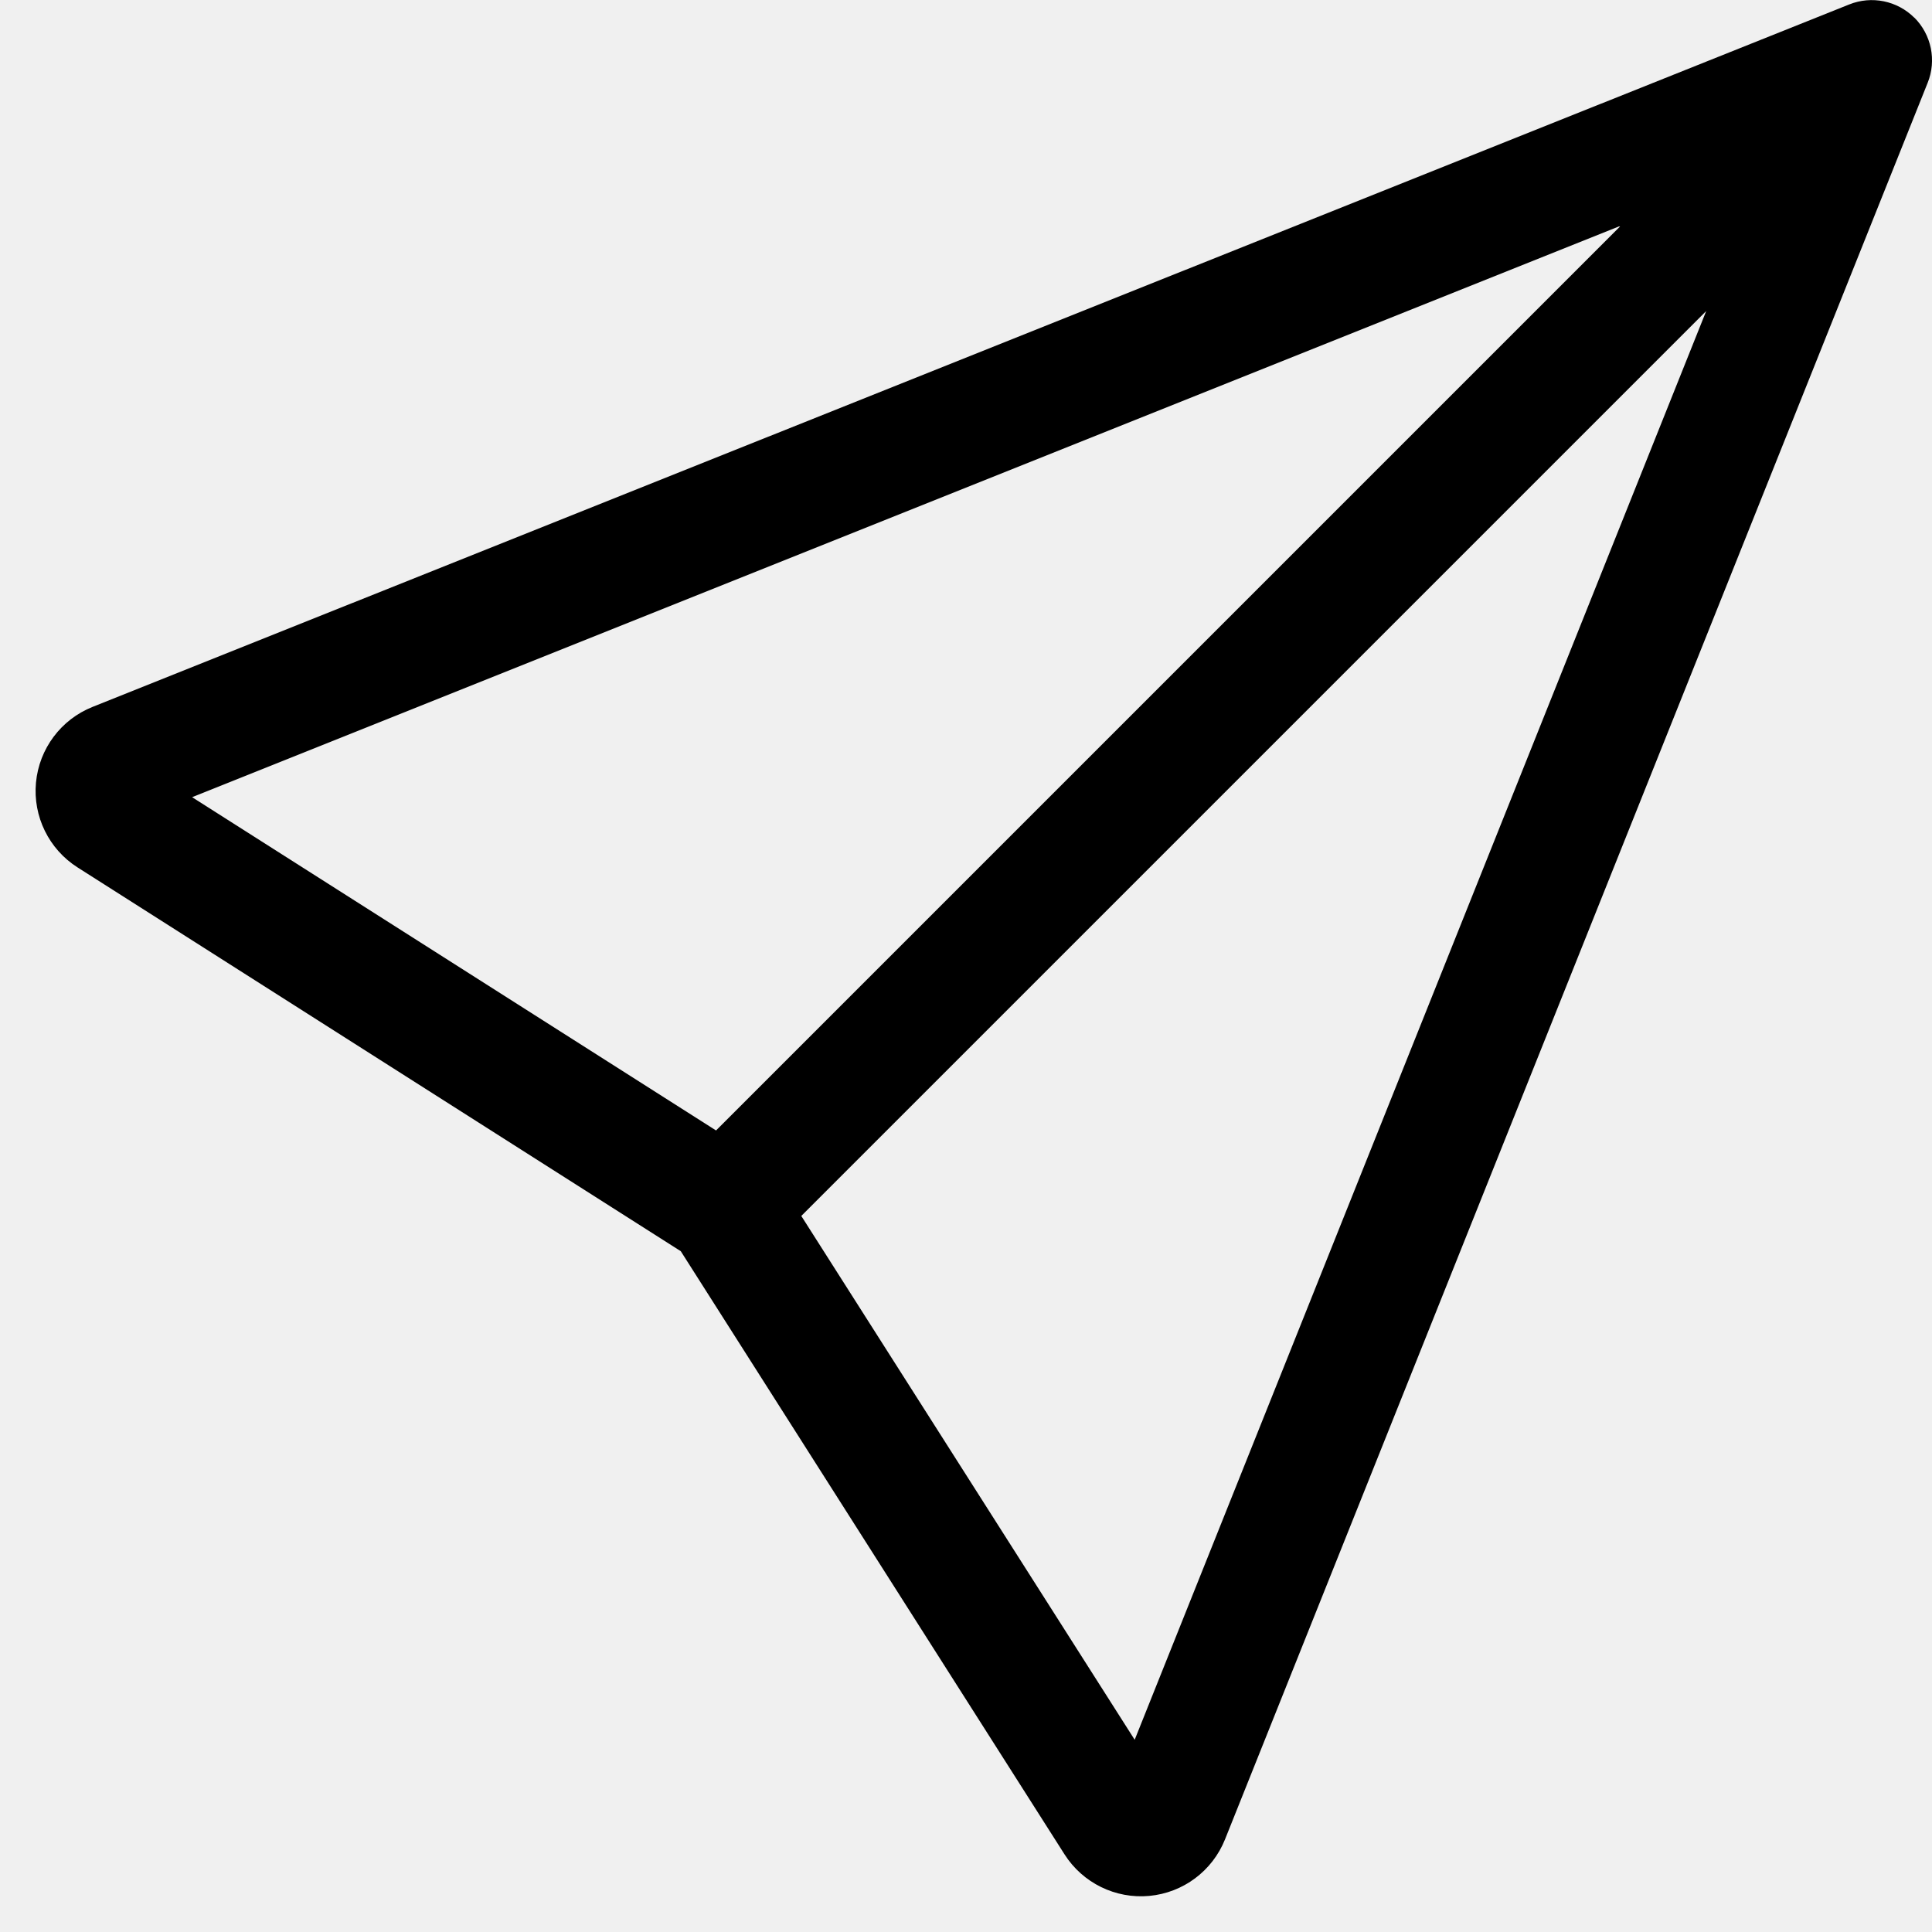
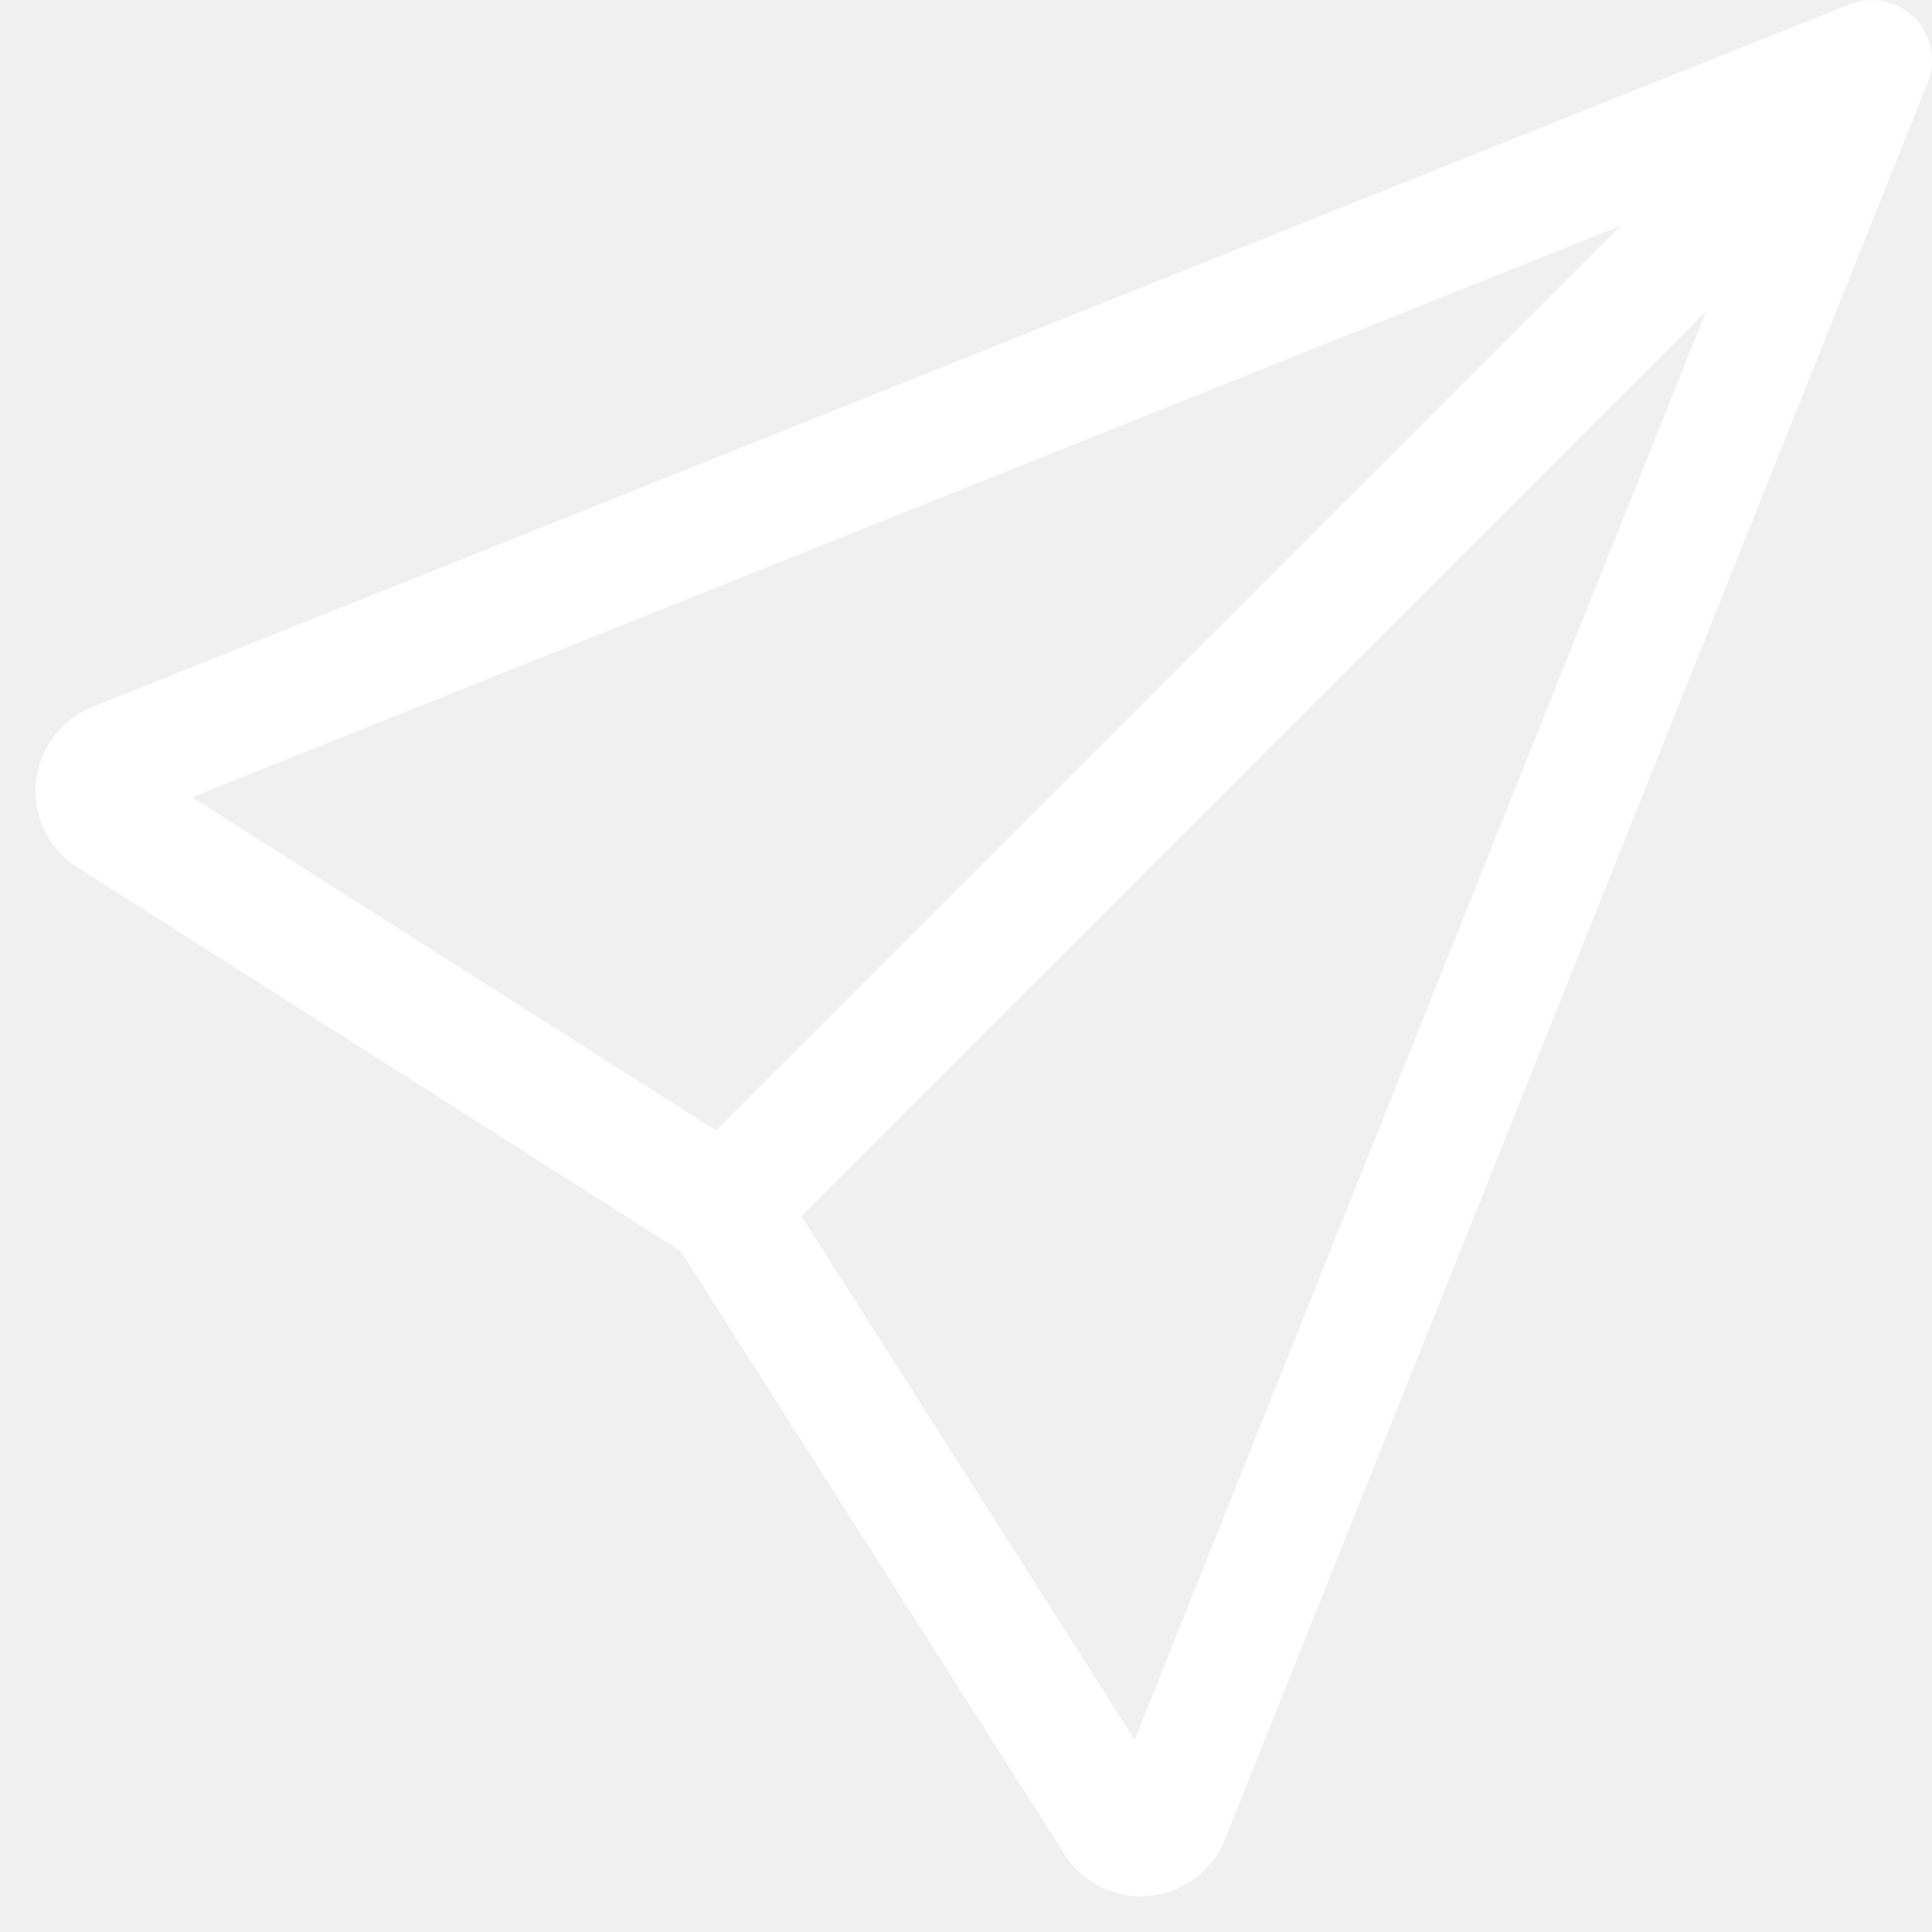
- <svg xmlns="http://www.w3.org/2000/svg" width="16" height="16" fill="currentColor" class="bi bi-send" viewBox="0 0 16 16">
+ <svg xmlns="http://www.w3.org/2000/svg" width="16" height="16" fill="white" class="bi bi-send" viewBox="0 0 16 16">
  <path d="M15.854.146a.5.5 0 0 1 .11.54l-5.819 14.547a.75.75 0 0 1-1.329.124l-3.178-4.995L.643 7.184a.75.75 0 0 1 .124-1.33L15.314.037a.5.5 0 0 1 .54.11ZM6.636 10.07l2.761 4.338L14.13 2.576zm6.787-8.201L1.591 6.602l4.339 2.76z" />
</svg>
